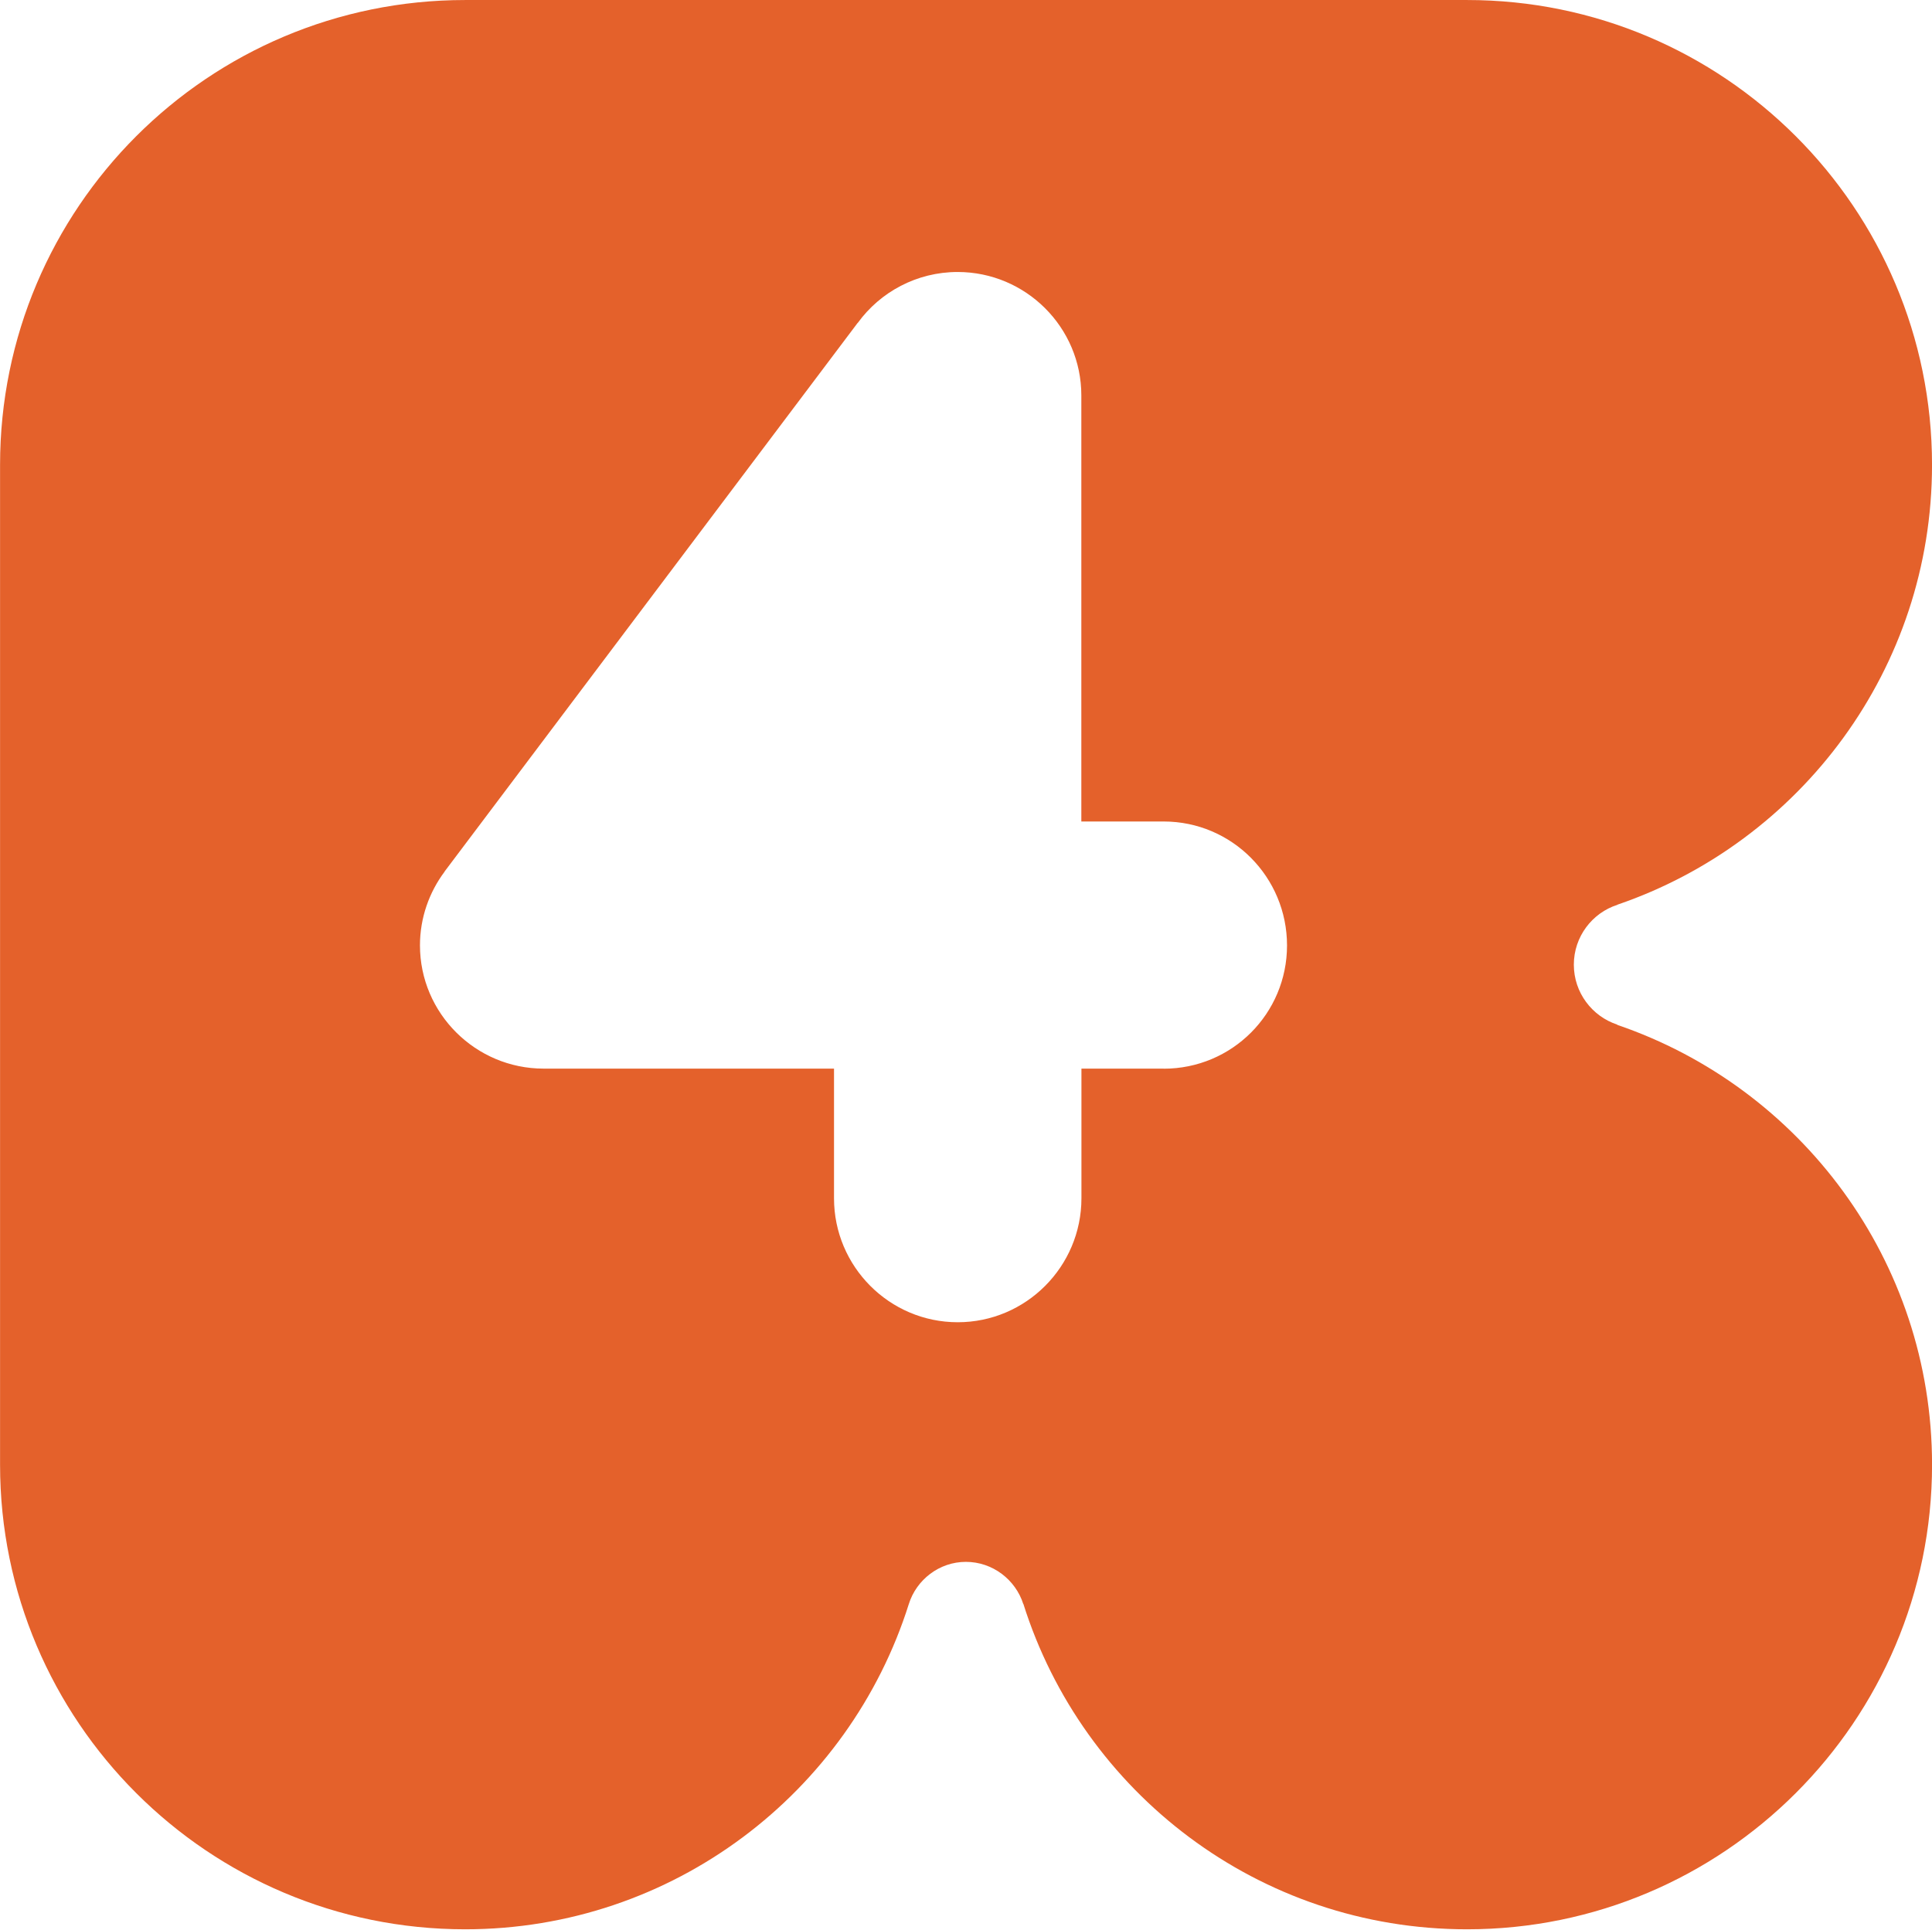
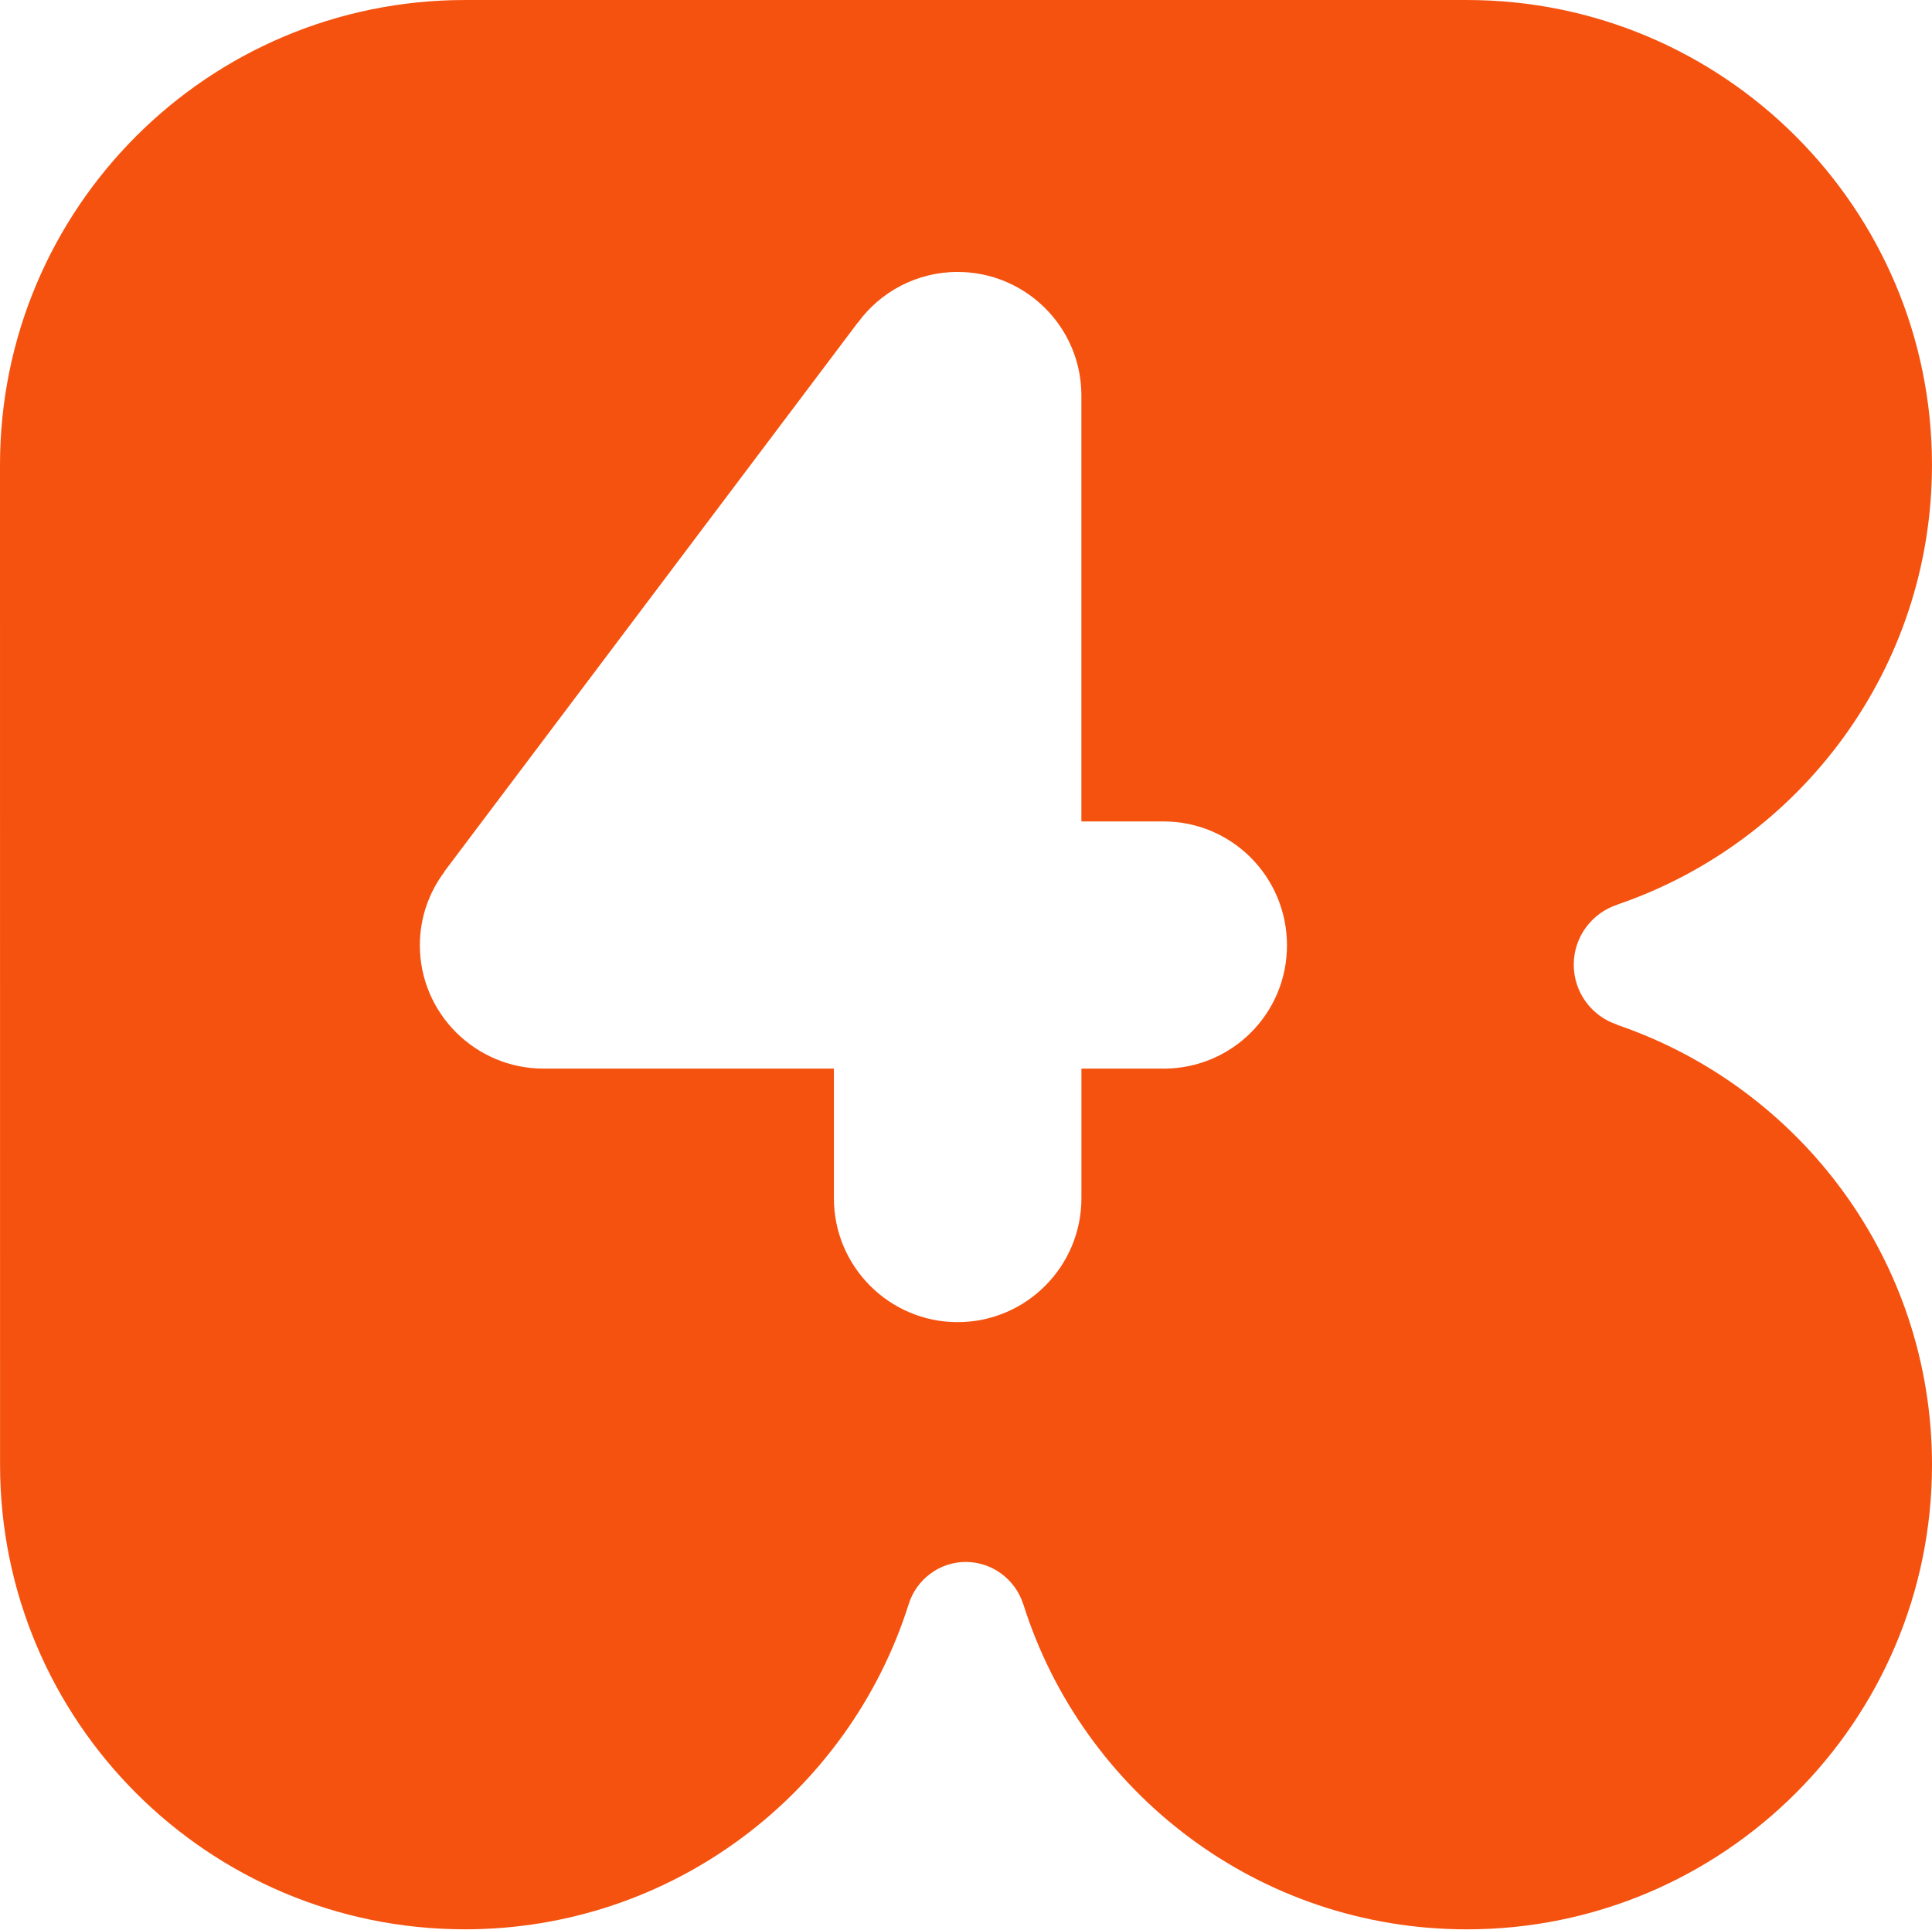
- <svg xmlns="http://www.w3.org/2000/svg" height="599.3" width="600" version="1.1" viewBox="0 0 158.75 158.564">
-   <g transform="translate(-60.479 -96.006)">
-     <path d="m193.37 180.24v-0.022c-2.07-0.679-3.571-2.629-3.571-4.929 0-2.3 1.512-4.261 3.582-4.918v-0.011c15.039-5.148 25.85-19.388 25.85-36.147 0-21.097-17.12-38.206-38.206-38.206h-82.324c-21.118 0-38.217 17.109-38.217 38.206v82.174c0 21.075 17.109 38.184 38.217 38.184 17.077 0 31.568-11.238 36.453-26.727 0.624-2.005 2.508-3.472 4.688-3.472 2.202 0 4.086 1.468 4.721 3.472v-0.033c4.874 15.499 19.333 26.76 36.464 26.76 21.064 0 38.206-17.109 38.206-38.184 0-16.792-10.833-31.02-25.861-36.147m-37.275 3.593h-6.758v10.658c0 5.608-4.557 10.187-10.165 10.187-5.608 0-10.165-4.579-10.165-10.187v-10.658h-23.868c-5.575 0-10.154-4.535-10.154-10.132 0-2.267 0.767-4.381 2.026-6.057h-0.011l33.949-45.1h0.011c1.84-2.541 4.852-4.184 8.204-4.184 5.608 0 10.165 4.557 10.165 10.143v35.019h6.758c5.63 0 10.143 4.579 10.143 10.187 0 5.597-4.513 10.132-10.143 10.132" fill="#e4612b" />
+ <svg xmlns="http://www.w3.org/2000/svg" width="65.518mm" height="65.443mm" viewBox="0 0 65.518 65.443" version="1.1" id="svg825">
+   <defs id="defs819" />
+   <g id="layer1" transform="translate(-61.13602,-95.36392)">
+     <path id="path53408" d="m 100.594,131.611 h -2.785 v 4.398 c 0,2.319 -1.881,4.202 -4.199,4.202 -2.311,0 -4.195,-1.883 -4.195,-4.202 v -4.398 h -9.847 c -2.307,0 -4.192,-1.872 -4.194,-4.182 0,-0.939 0.315,-1.805 0.836,-2.496 l -0.009,-8.2e-4 14.022,-18.624 0.004,0.002 c 0.759,-1.044 1.997,-1.722 3.383,-1.722 2.317,0 4.198,1.878 4.198,4.189 v 14.45 h 2.785 c 2.324,0 4.187,1.887 4.187,4.203 0,2.311 -1.863,4.182 -4.187,4.182 m 15.386,-1.485 v -0.008 c -0.856,-0.277 -1.474,-1.084 -1.474,-2.035 0,-0.949 0.622,-1.755 1.478,-2.033 v -0.004 c 6.205,-2.119 10.67,-8 10.67,-14.915 0,-8.706 -7.07,-15.768 -15.771,-15.768 H 76.904 c -8.713,0 -15.768,7.063 -15.768,15.768 l 0.002,33.914 c 0,8.702 7.056,15.76 15.766,15.76 7.048,0 13.028,-4.637 15.048,-11.03 0.255,-0.825 1.032,-1.431 1.931,-1.431 0.913,0 1.69,0.604 1.951,1.429 v -0.009 c 2.011,6.399 7.979,11.042 15.048,11.042 8.7,0 15.772,-7.058 15.772,-15.76 0,-6.929 -4.47,-12.801 -10.673,-14.919" style="fill:#f5520f;fill-rule:nonzero;stroke:none;stroke-width:0.218" />
  </g>
</svg>
